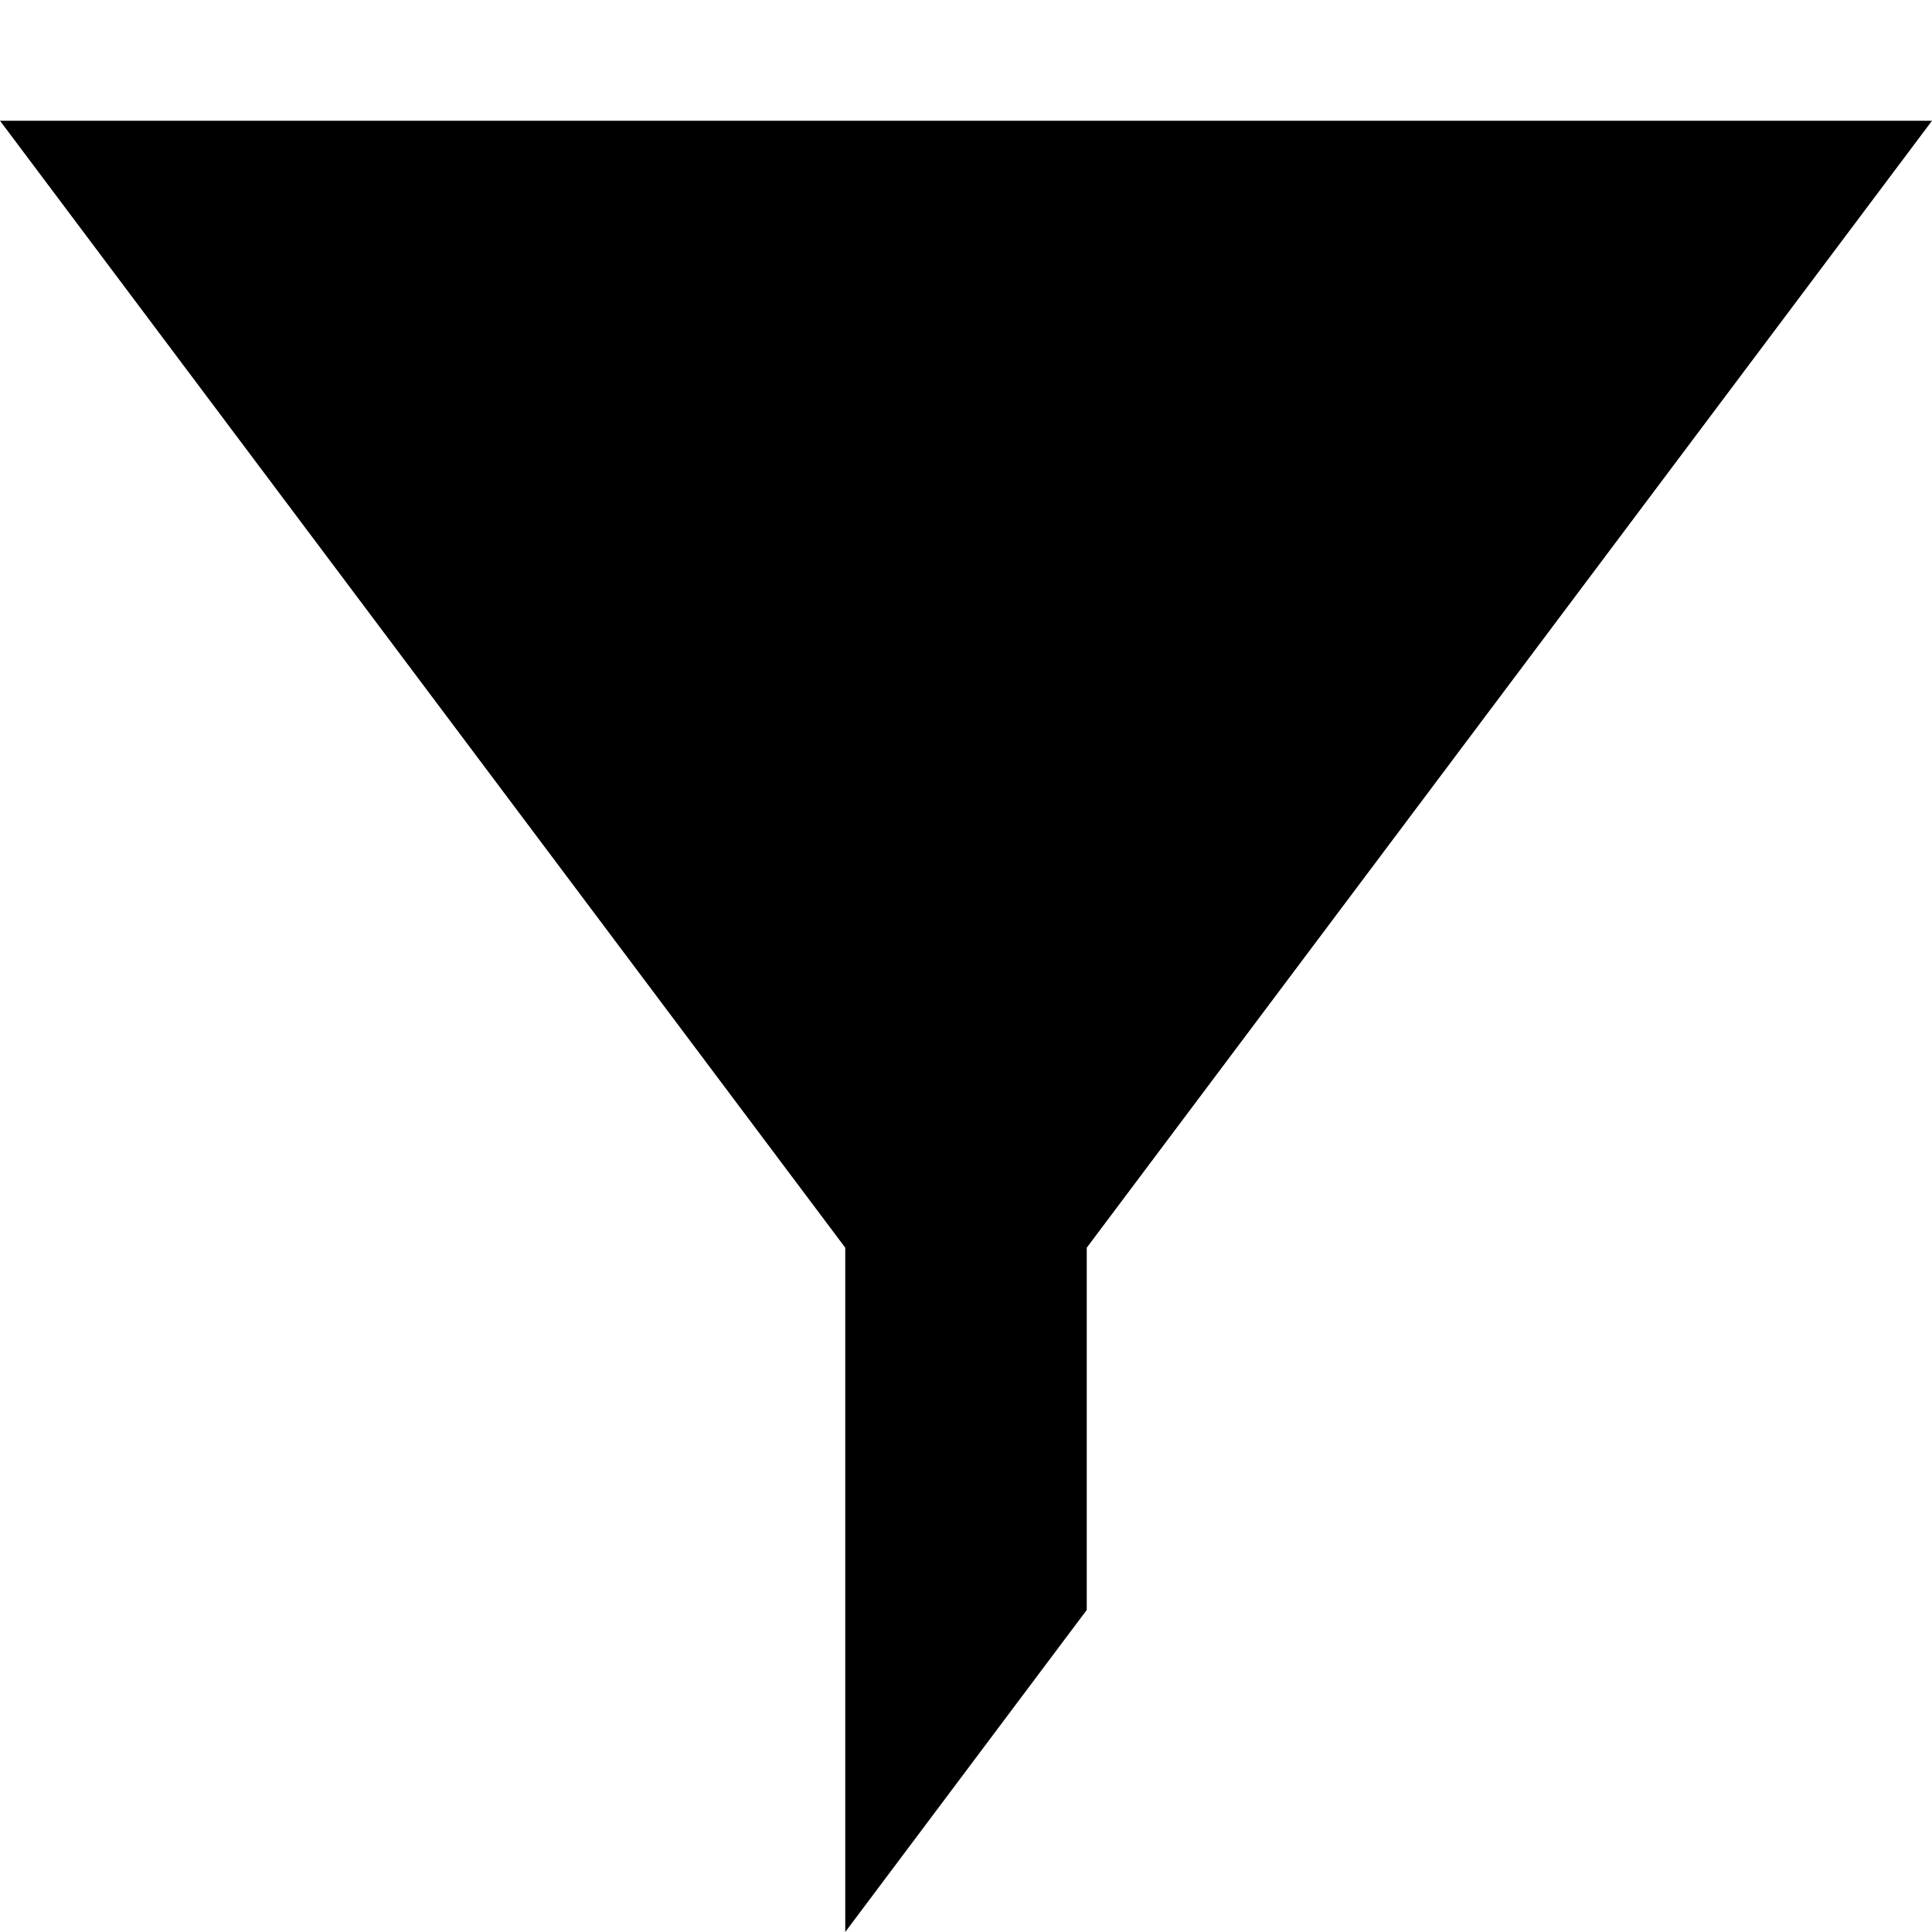
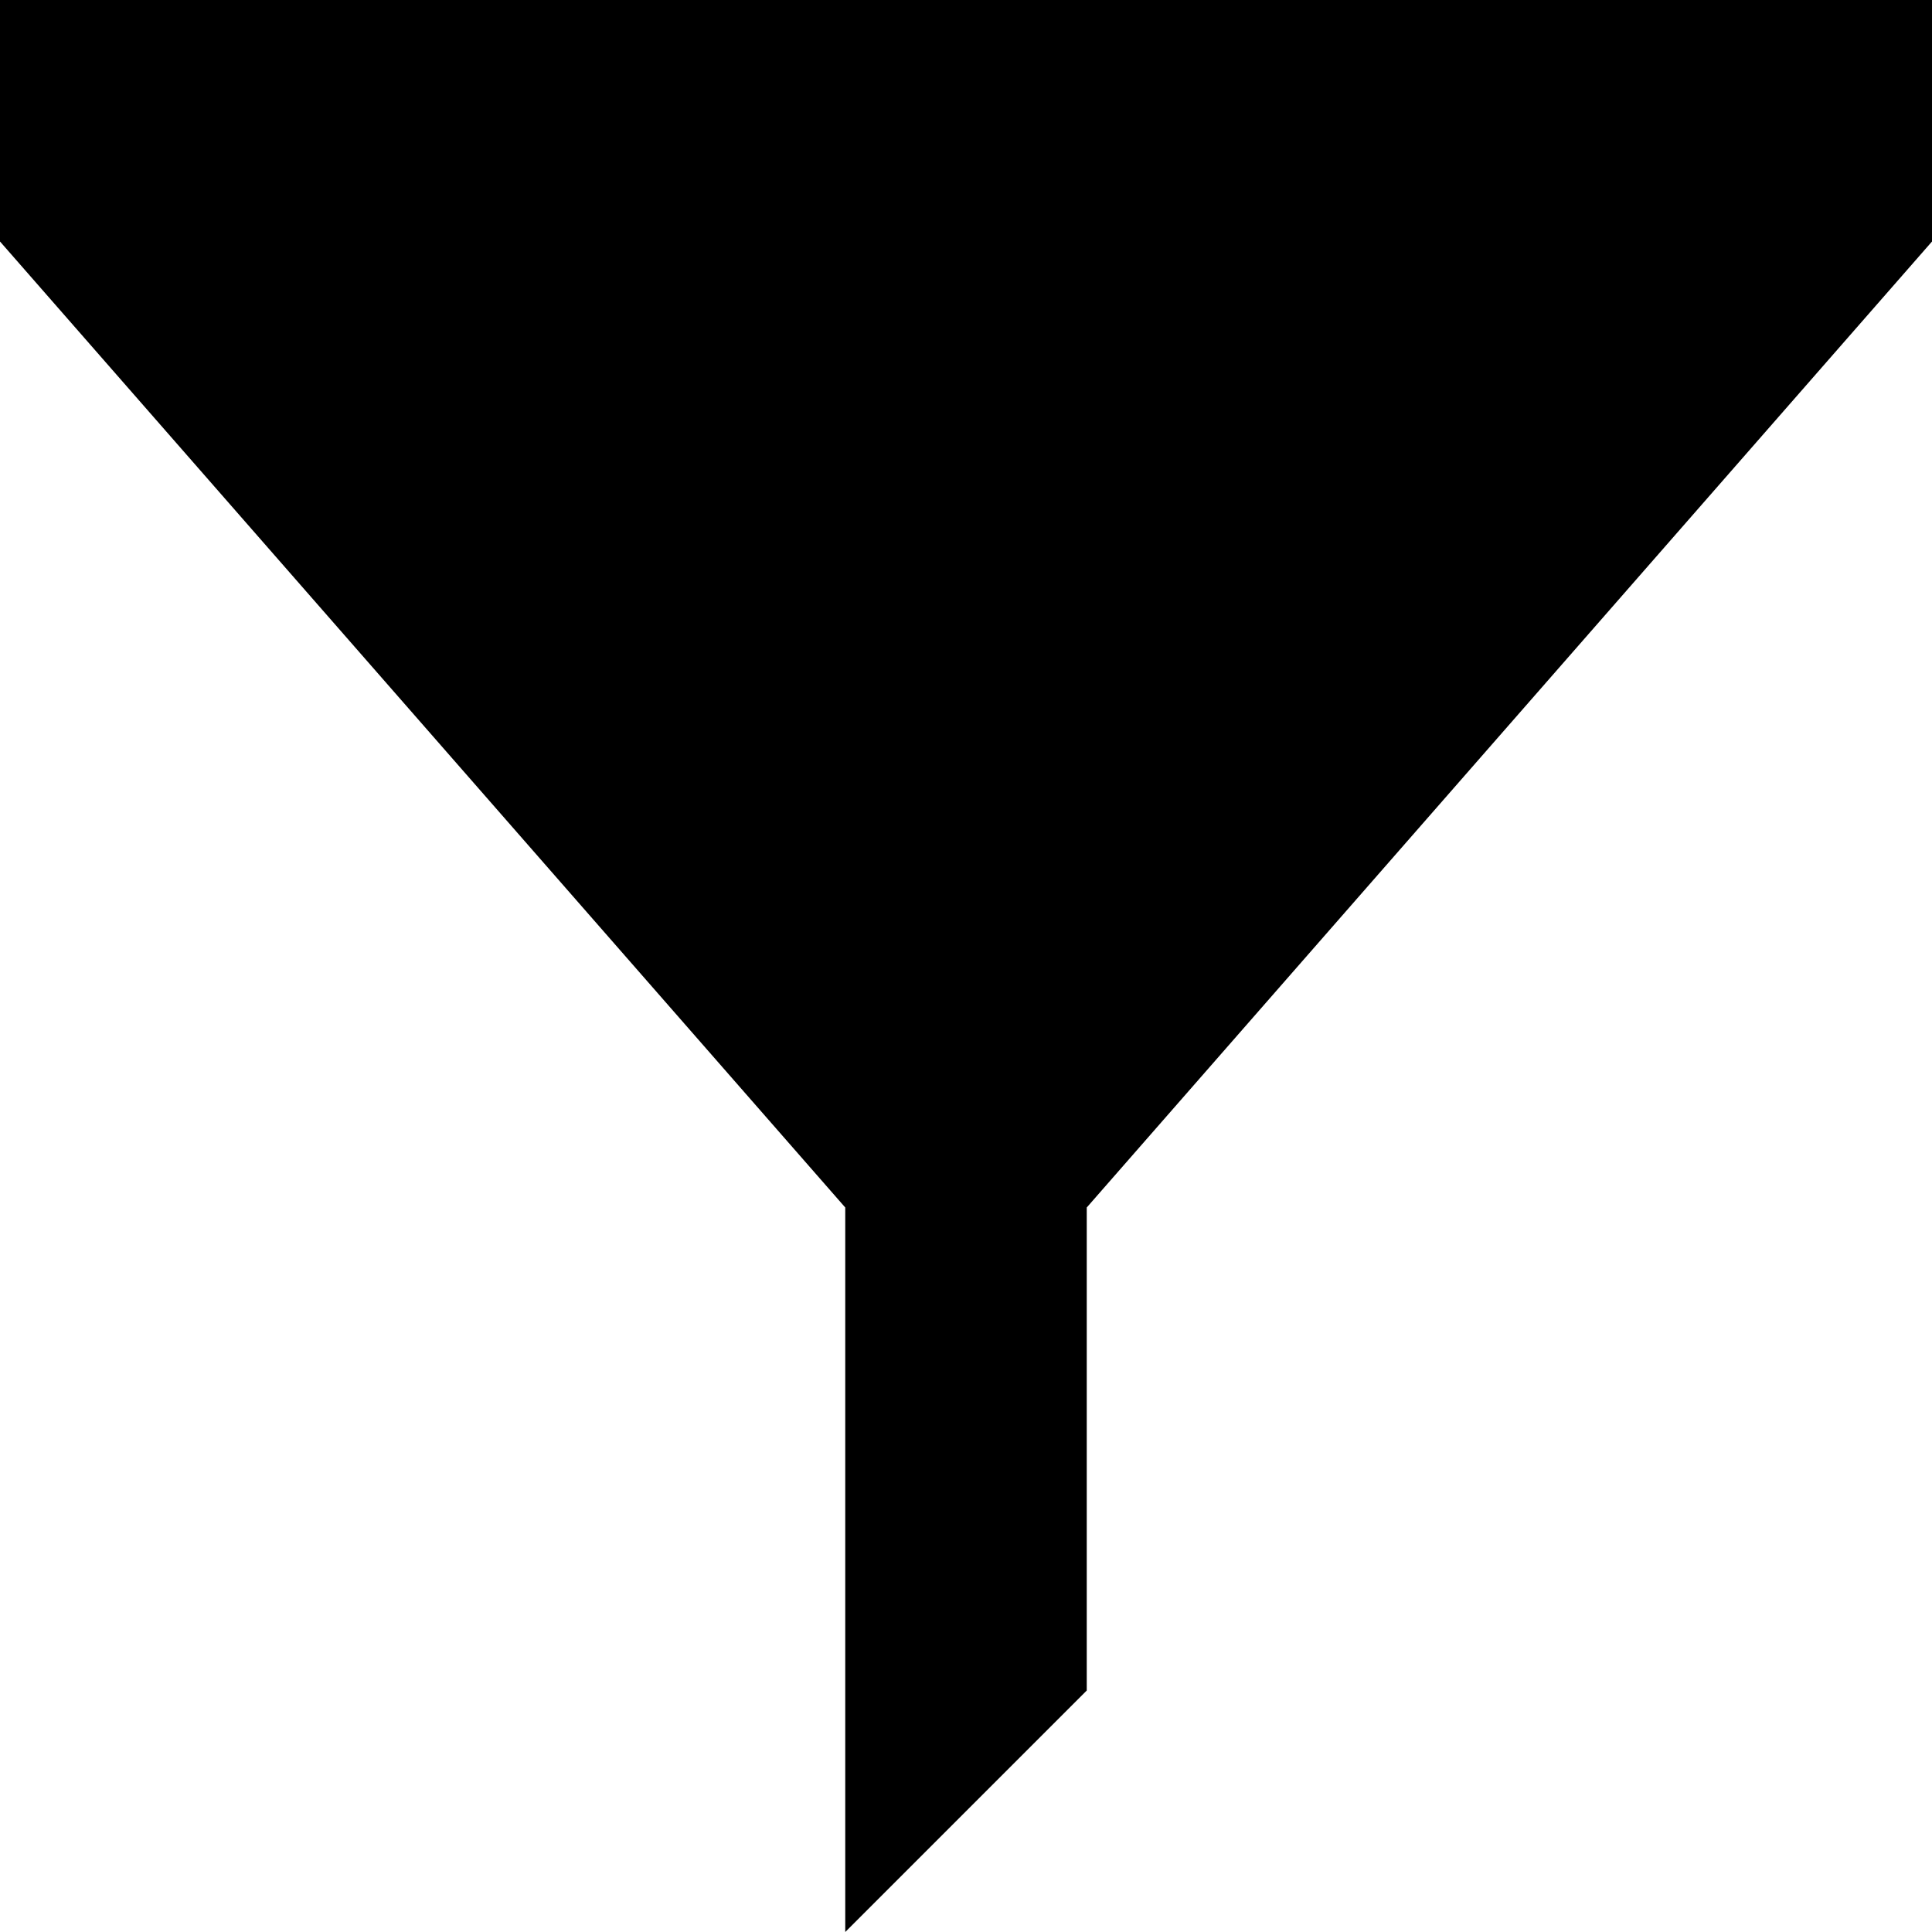
<svg xmlns="http://www.w3.org/2000/svg" version="1.1" width="16" height="16" viewBox="0 0 16 16">
  <rect width="16" height="16" id="icon-bound" fill="none" />
-   <path d="M7,16L9,16L7,16ZM7,16L7,10.333L0,1L16,1L9,10.333L9,13.333L7,16Z" />
+   <path d="M7,16L7,10L0,2L0,0L16,0L16,2L9,10L9,14L7,16Z" />
</svg>
